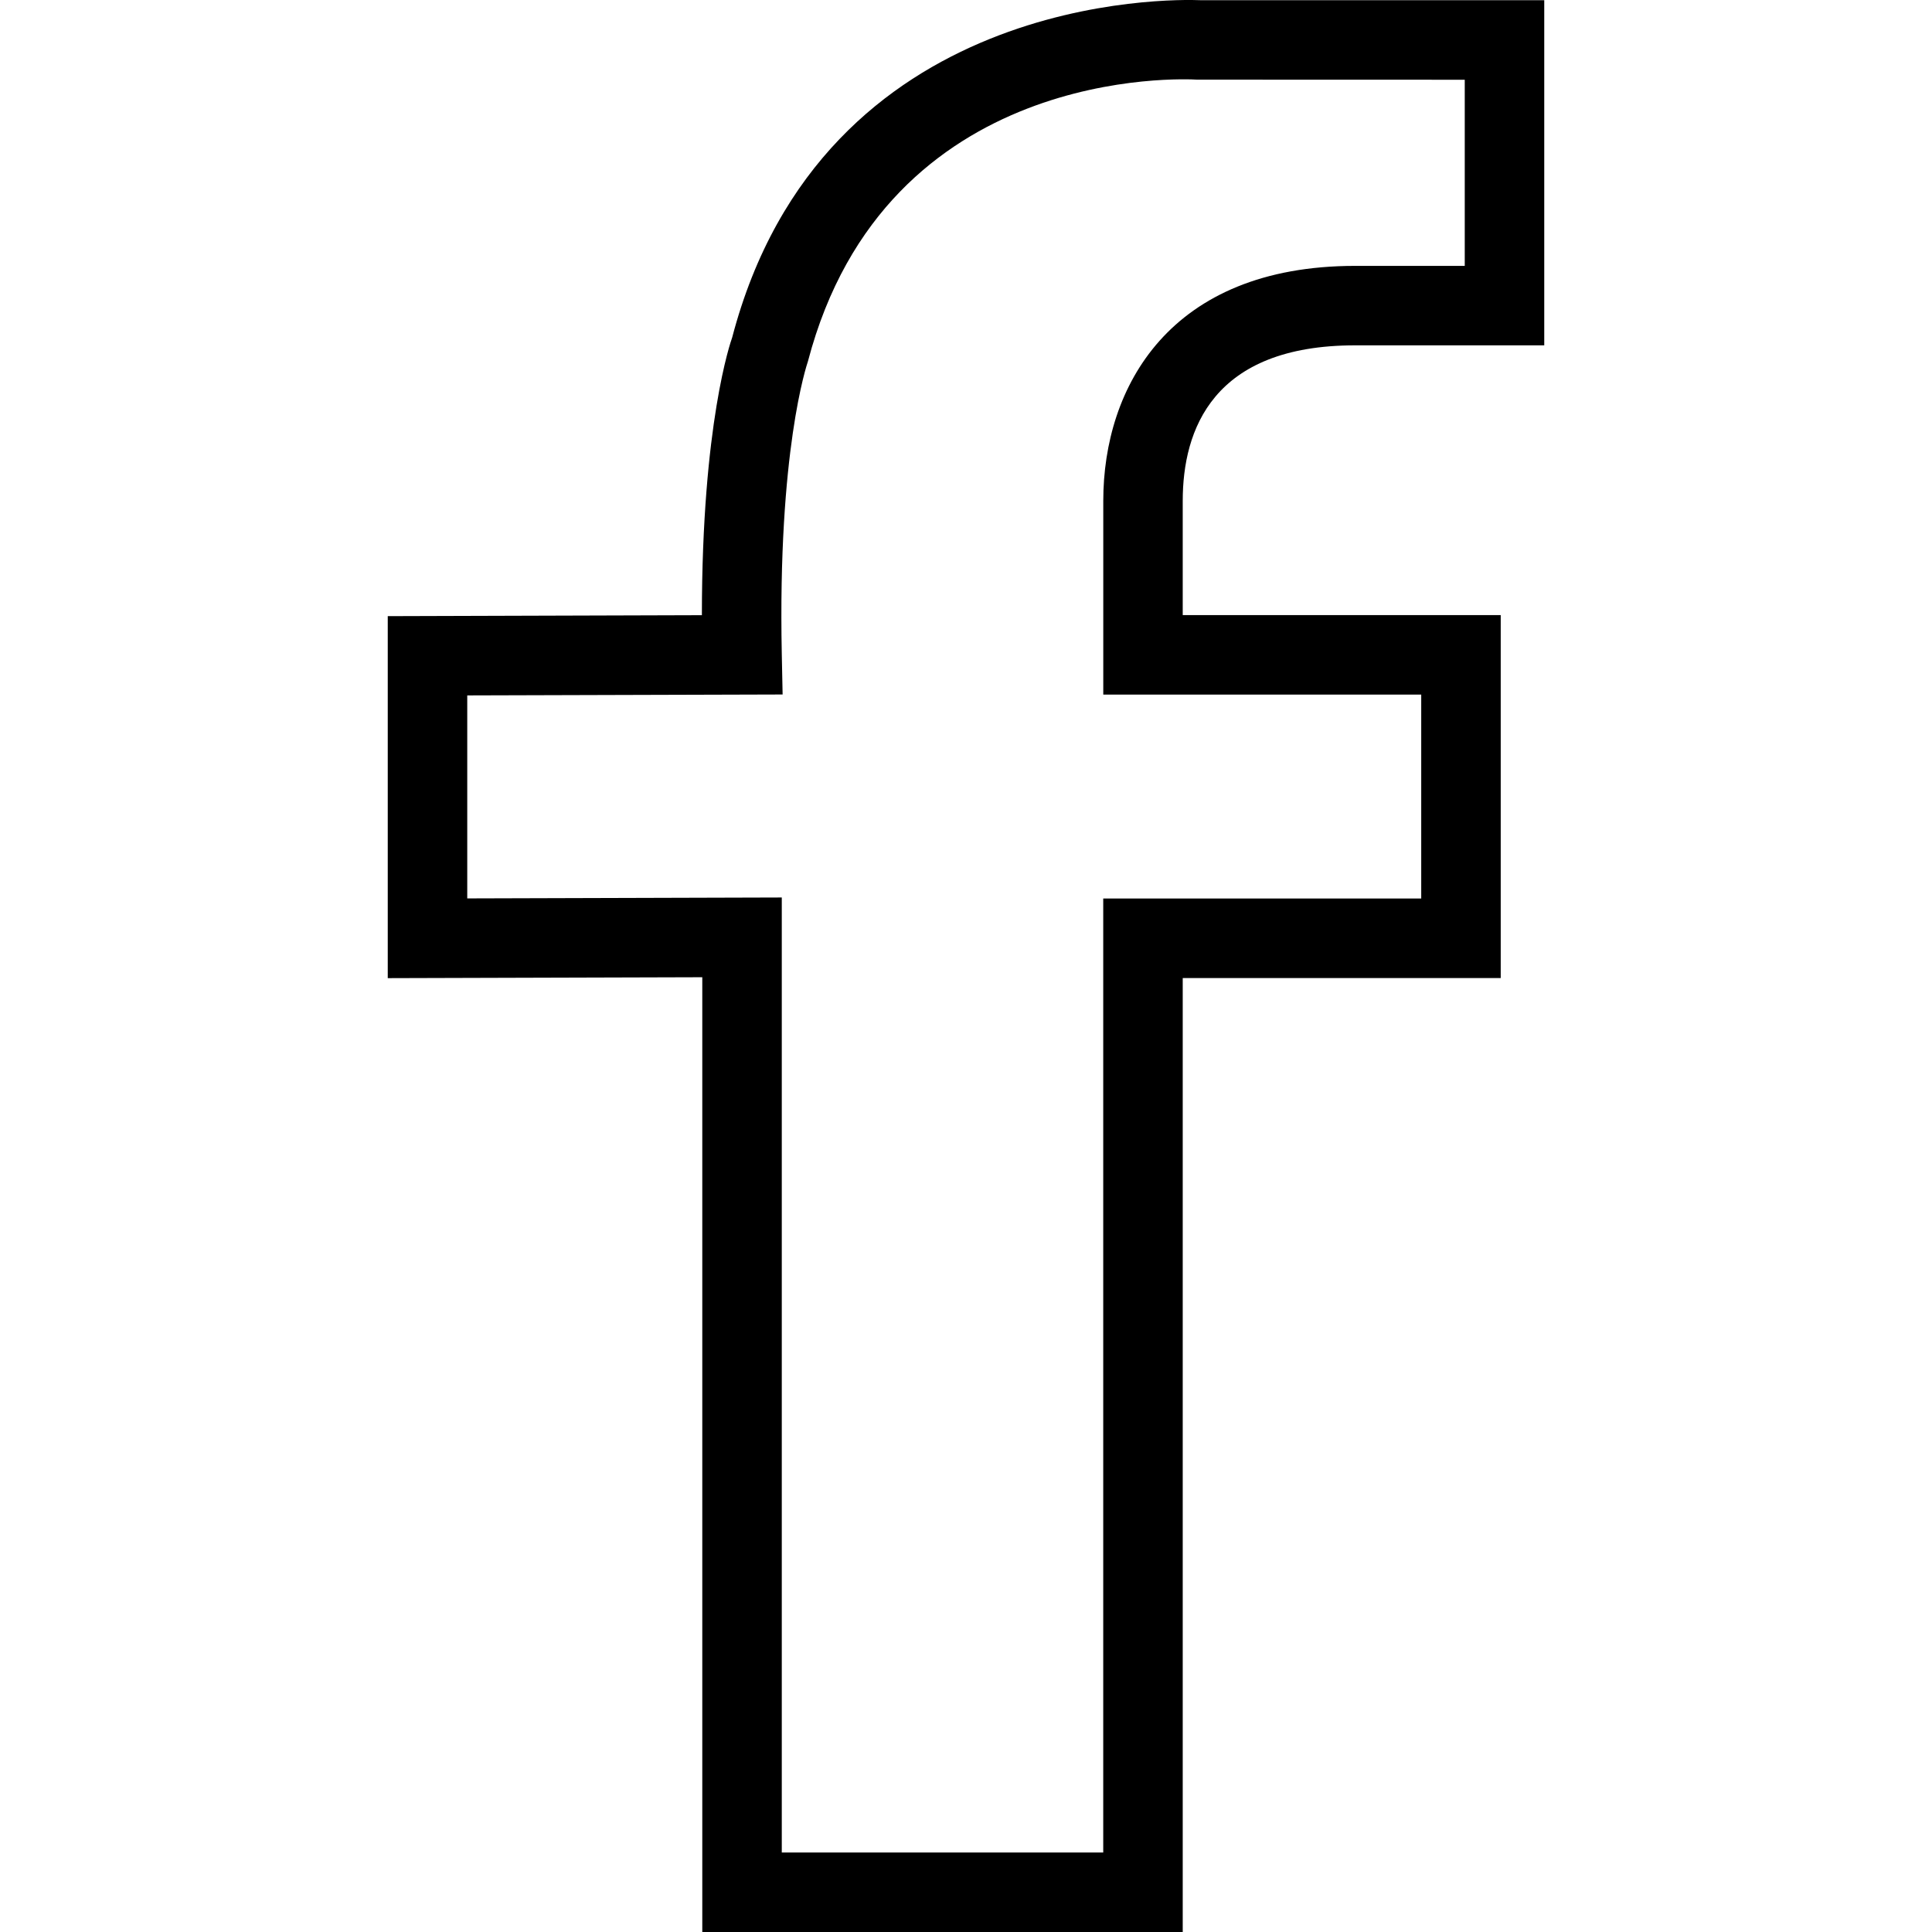
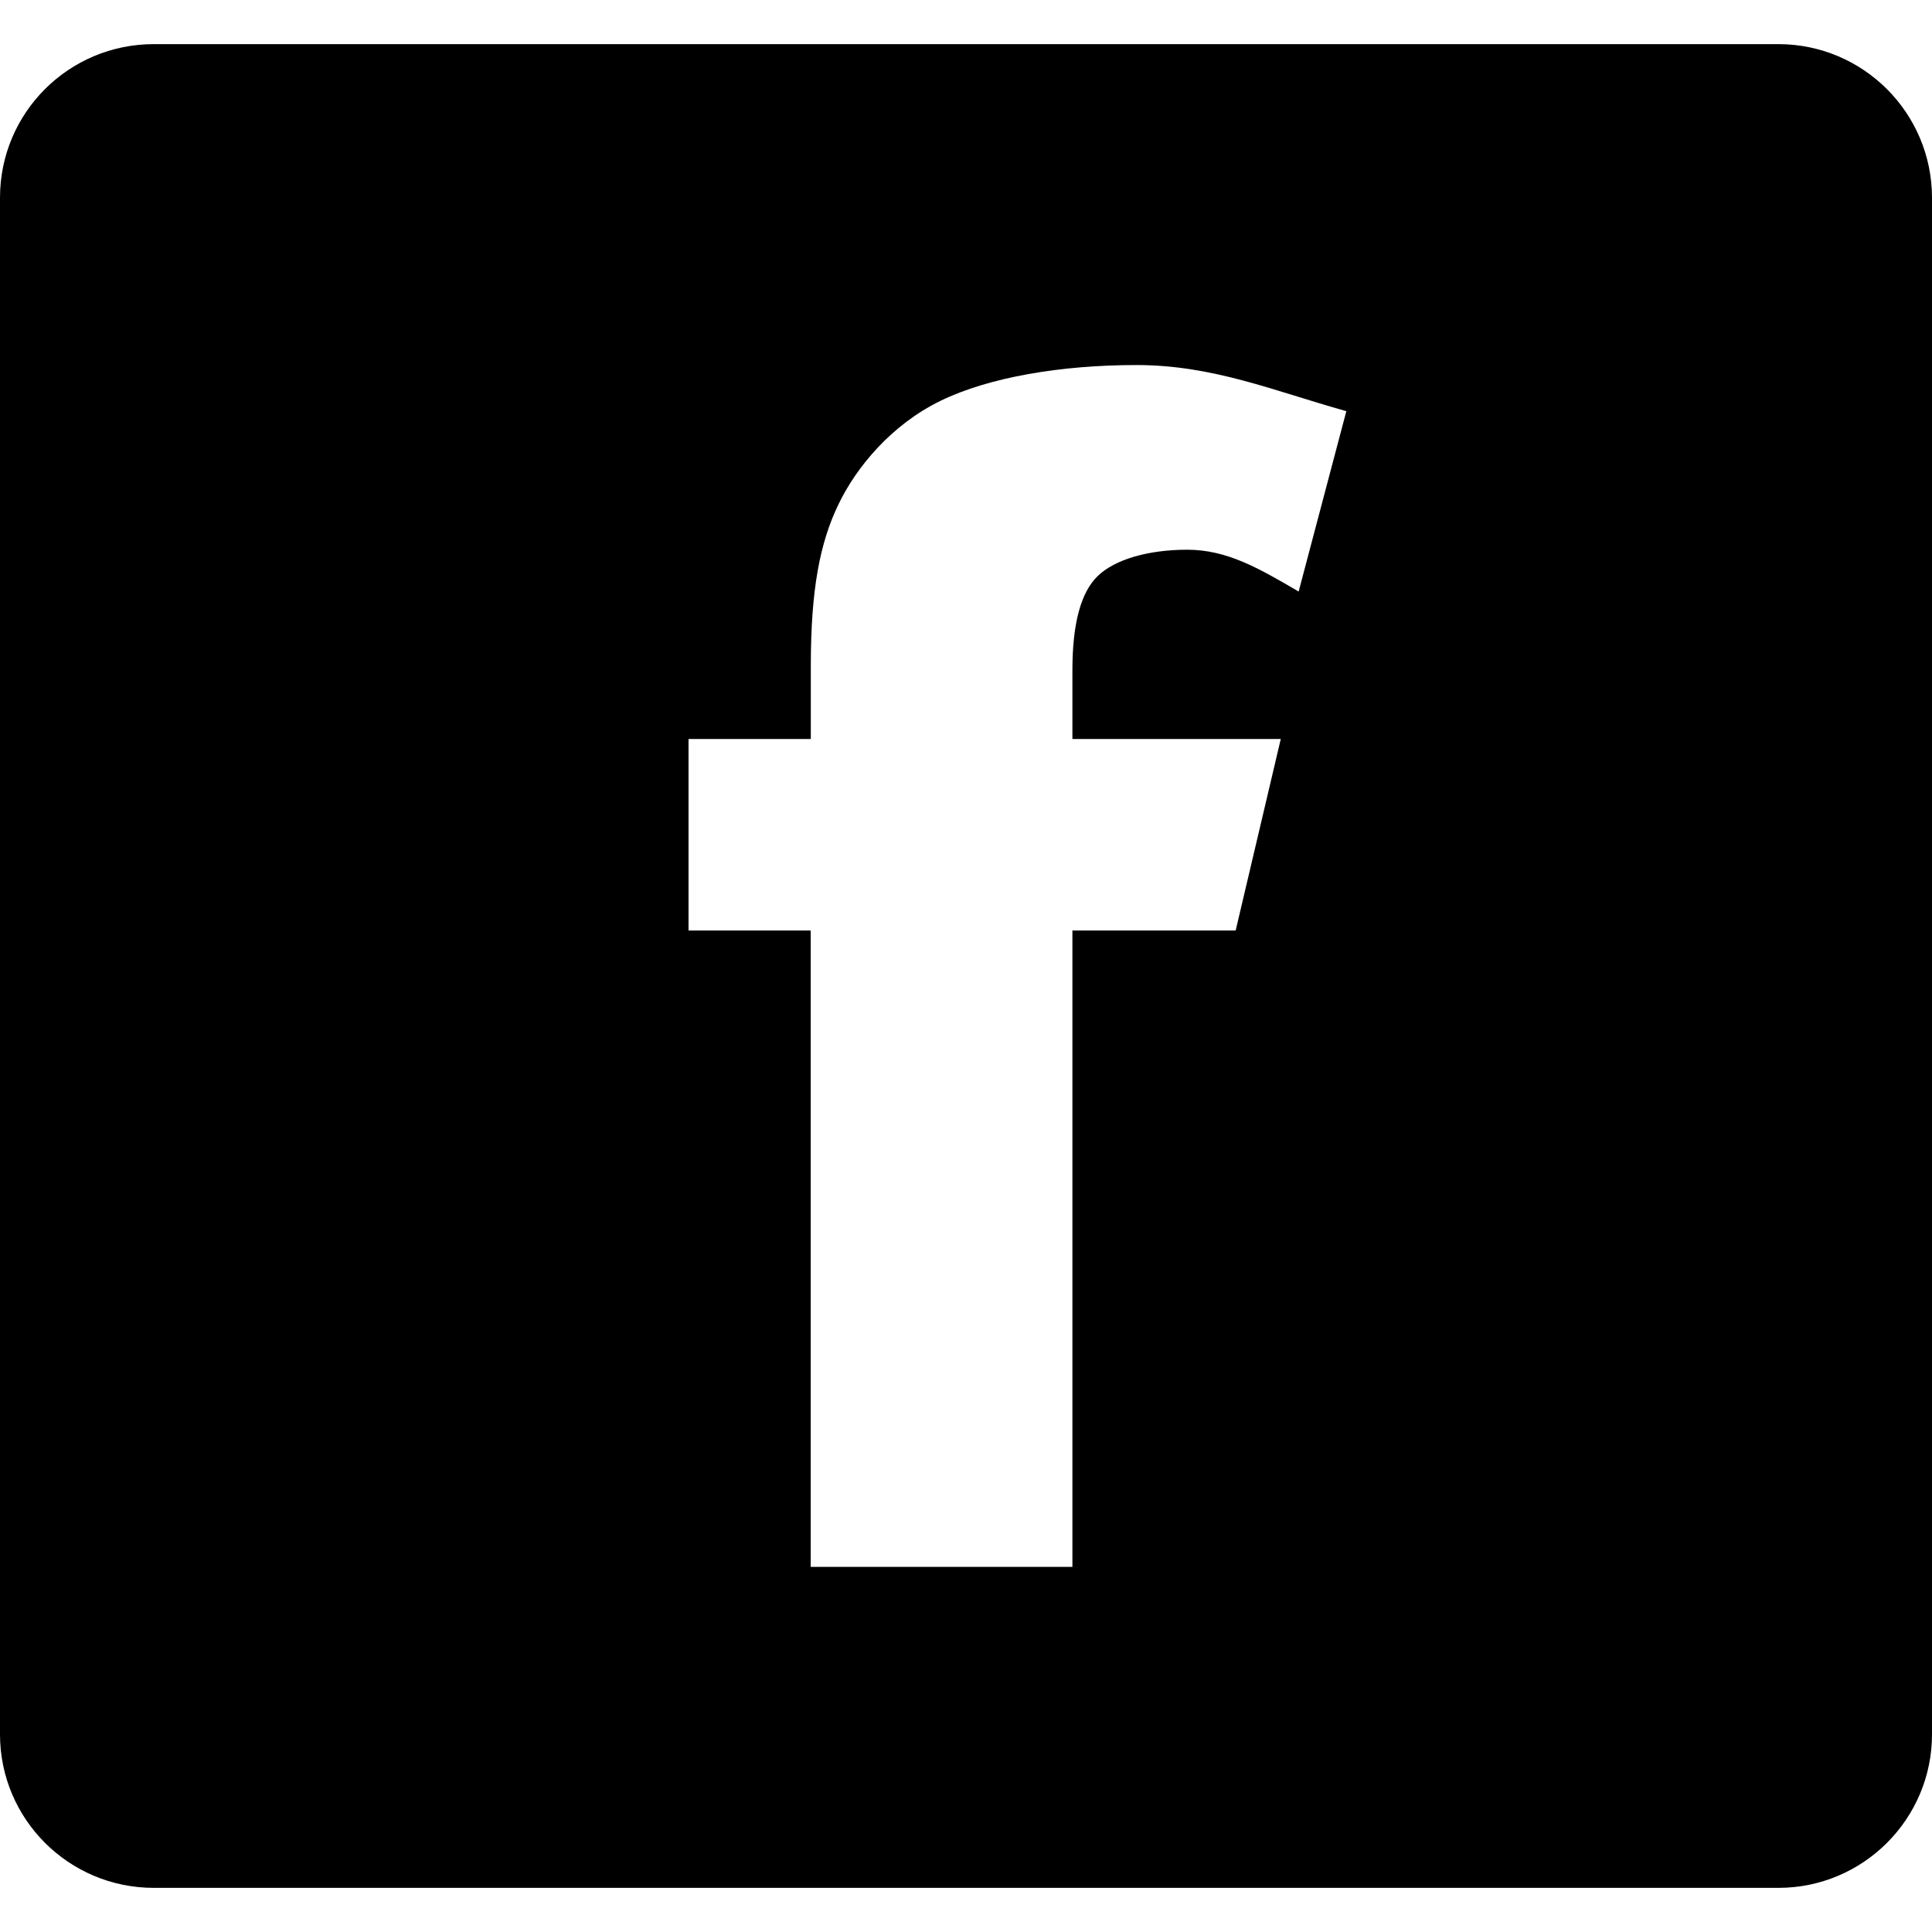
- <svg xmlns="http://www.w3.org/2000/svg" version="1.1" id="Capa_1" x="0px" y="0px" viewBox="0 0 48.605 48.605" style="enable-background:new 0 0 48.605 48.605;" xml:space="preserve">
+ <svg xmlns="http://www.w3.org/2000/svg" version="1.1" id="Capa_1" x="0px" y="0px" viewBox="0 0 29.94 29.94" style="enable-background:new 0 0 29.94 29.94;" xml:space="preserve">
  <g>
-     <path d="M34.094,8.688h4.756V0.005h-8.643c-0.721-0.03-9.51-0.198-11.788,8.489c-0.033,0.091-0.761,2.157-0.761,6.983l-7.903,0.024   v9.107l7.913-0.023v24.021h12.087v-24h8v-9.131h-8v-2.873C29.755,10.816,30.508,8.688,34.094,8.688z M35.755,17.474v5.131h-8v24   h-8.087V22.579l-7.913,0.023v-5.107l7.934-0.023l-0.021-1.017c-0.104-5.112,0.625-7.262,0.658-7.365   c1.966-7.482,9.473-7.106,9.795-7.086l6.729,0.002v4.683h-2.756c-4.673,0-6.338,3.054-6.338,5.912v4.873L35.755,17.474   L35.755,17.474z" />
+     <path d="M27.56,0.684H2.383C1.065,0.684,0,1.748,0,3.064v23.813c0,1.312,1.065,2.379,2.383,2.379H27.56   c1.312,0,2.38-1.066,2.38-2.379V3.064C29.939,1.748,28.871,0.684,27.56,0.684z M20.125,9.167c-0.619-0.362-1.11-0.648-1.727-0.648   c-0.604,0-1.12,0.151-1.384,0.405c-0.264,0.252-0.395,0.74-0.395,1.461v1.067h3.229l-0.699,2.968h-2.53v9.862h-4.056V14.42H10.67   v-2.968h1.895v-1.133c0-1.193,0.143-1.907,0.425-2.496c0.281-0.587,0.826-1.241,1.584-1.611c0.757-0.369,1.877-0.555,3.036-0.555   c1.188,0,2.116,0.396,3.254,0.715L20.125,9.167z" />
+     <g>
+ 	</g>
+     <g>
+ 	</g>
+     <g>
+ 	</g>
+     <g>
+ 	</g>
+     <g>
+ 	</g>
+     <g>
+ 	</g>
+     <g>
+ 	</g>
+     <g>
+ 	</g>
+     <g>
+ 	</g>
+     <g>
+ 	</g>
+     <g>
+ 	</g>
+     <g>
+ 	</g>
+     <g>
+ 	</g>
+     <g>
+ 	</g>
+     <g>
+ 	</g>
  </g>
  <g>
</g>
  <g>
</g>
  <g>
</g>
  <g>
</g>
  <g>
</g>
  <g>
</g>
  <g>
</g>
  <g>
</g>
  <g>
</g>
  <g>
</g>
  <g>
</g>
  <g>
</g>
  <g>
</g>
  <g>
</g>
  <g>
</g>
</svg>
